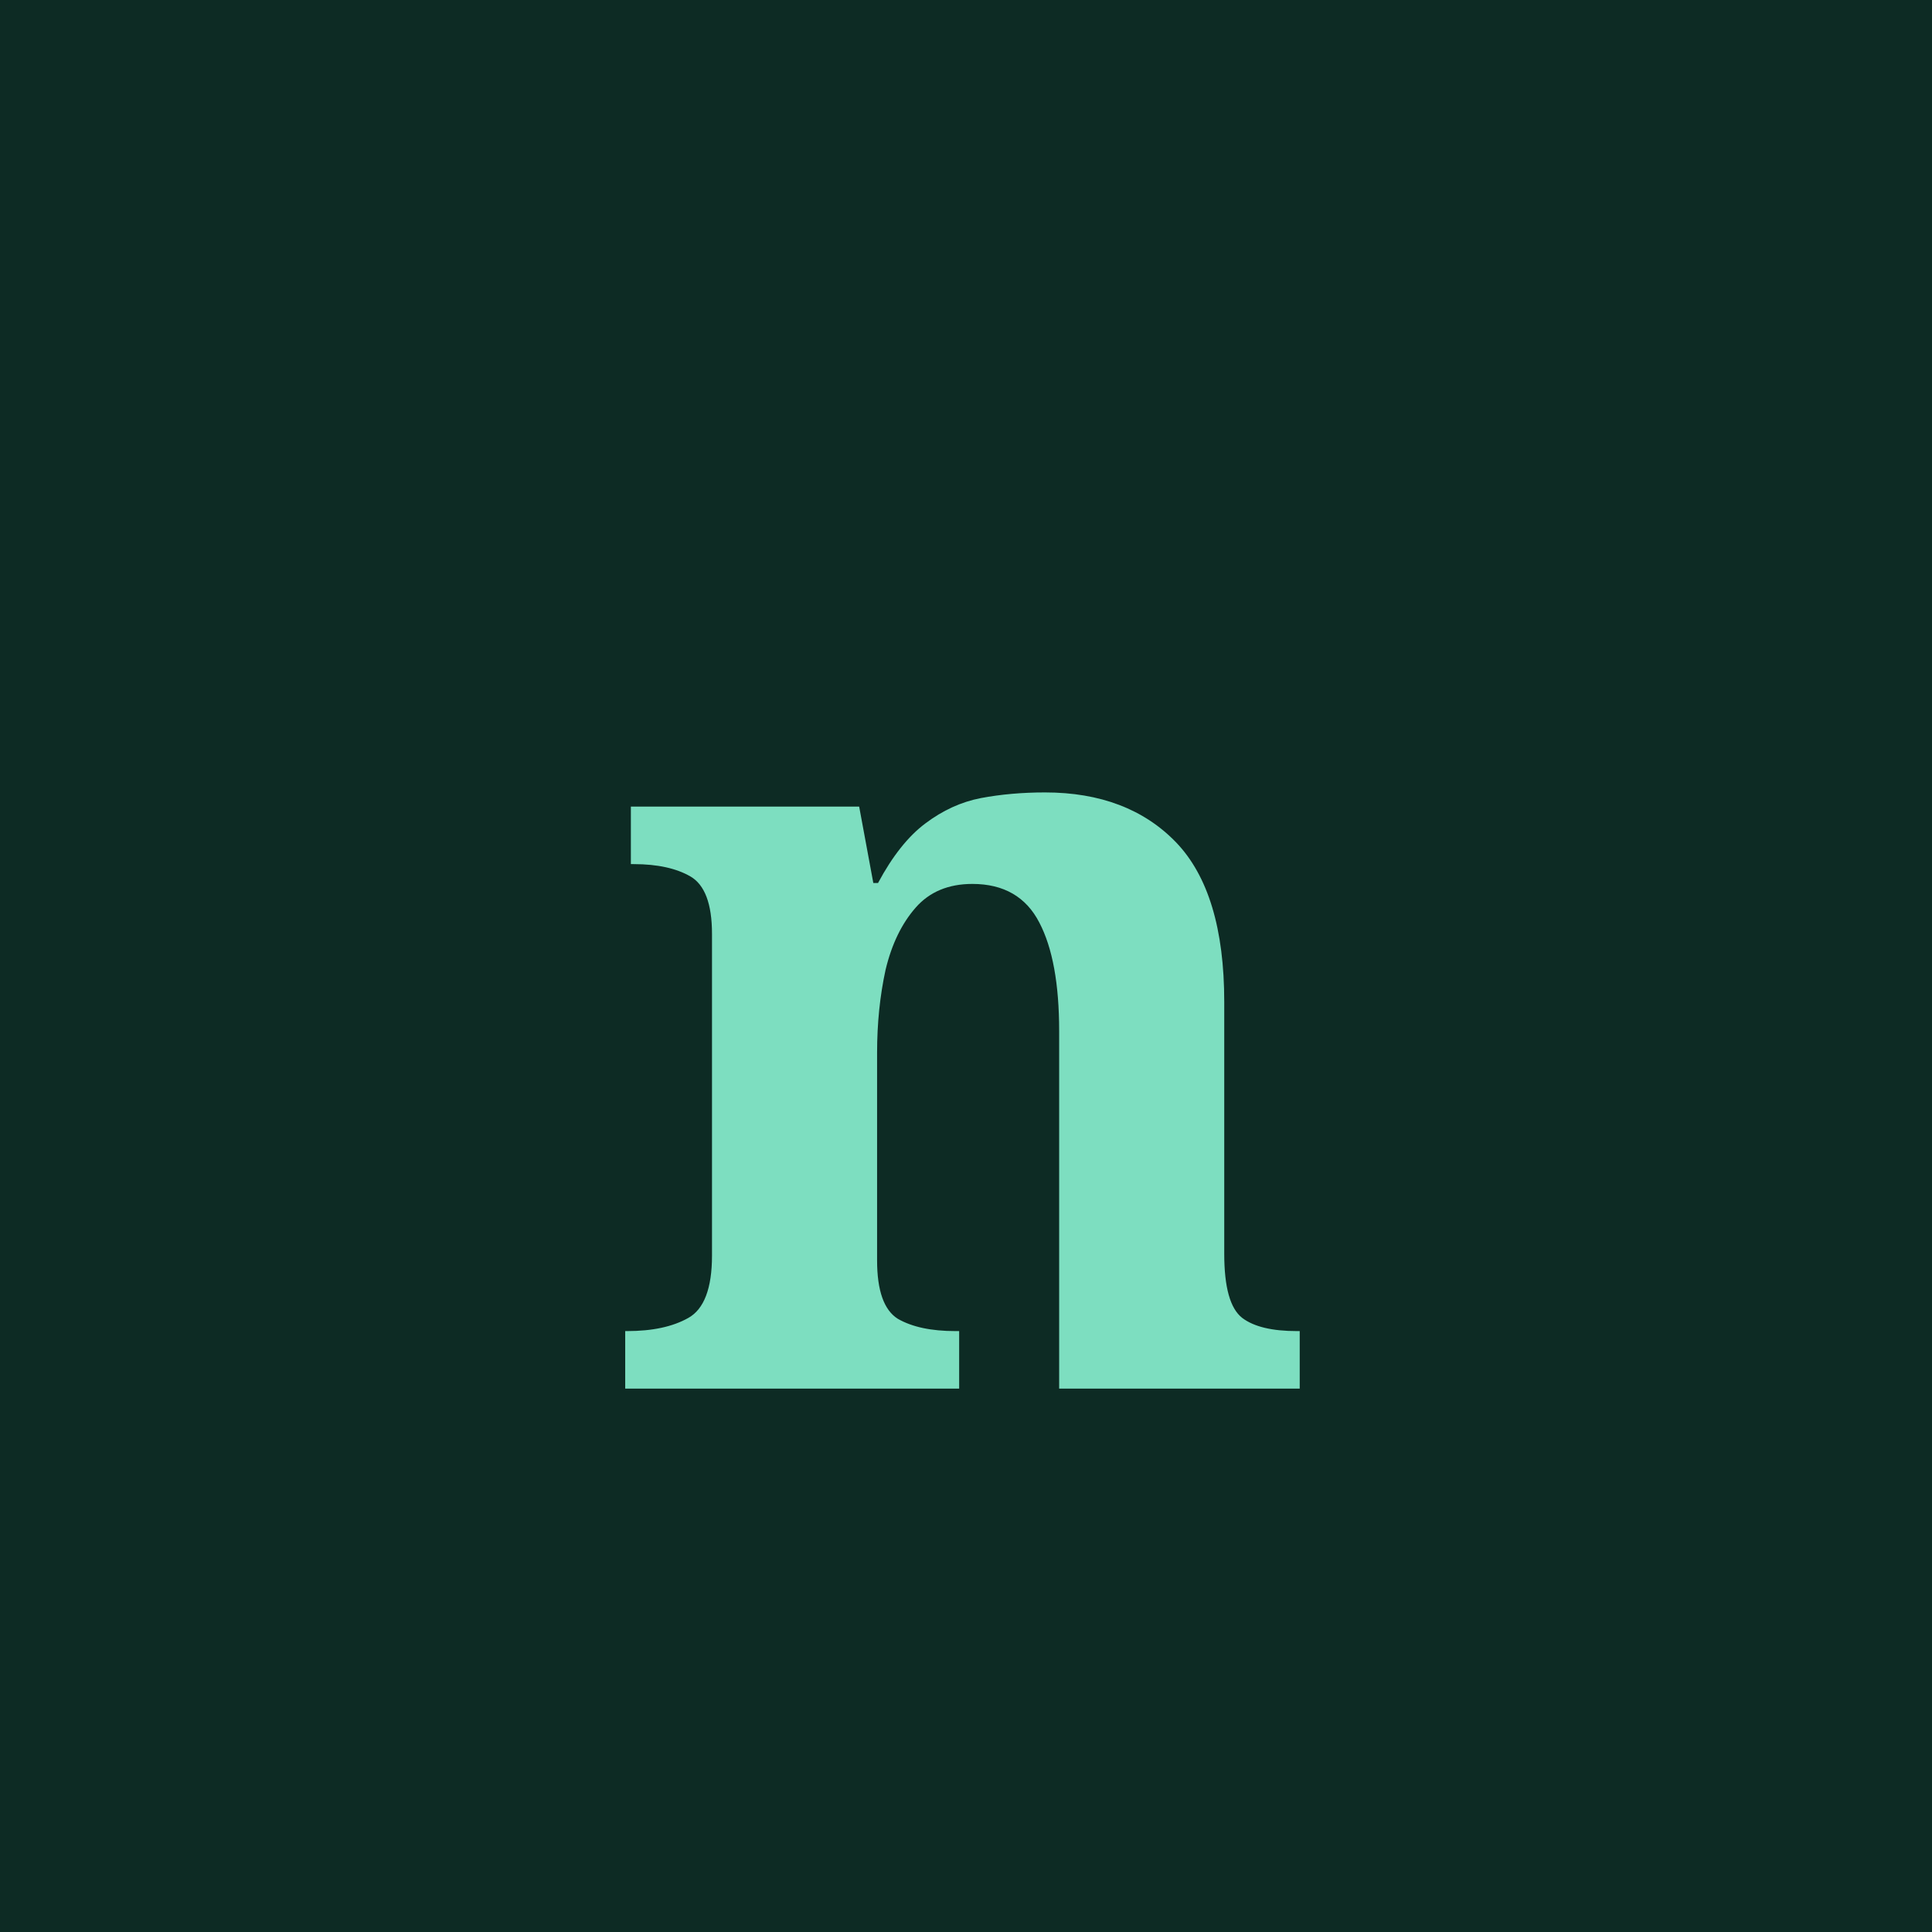
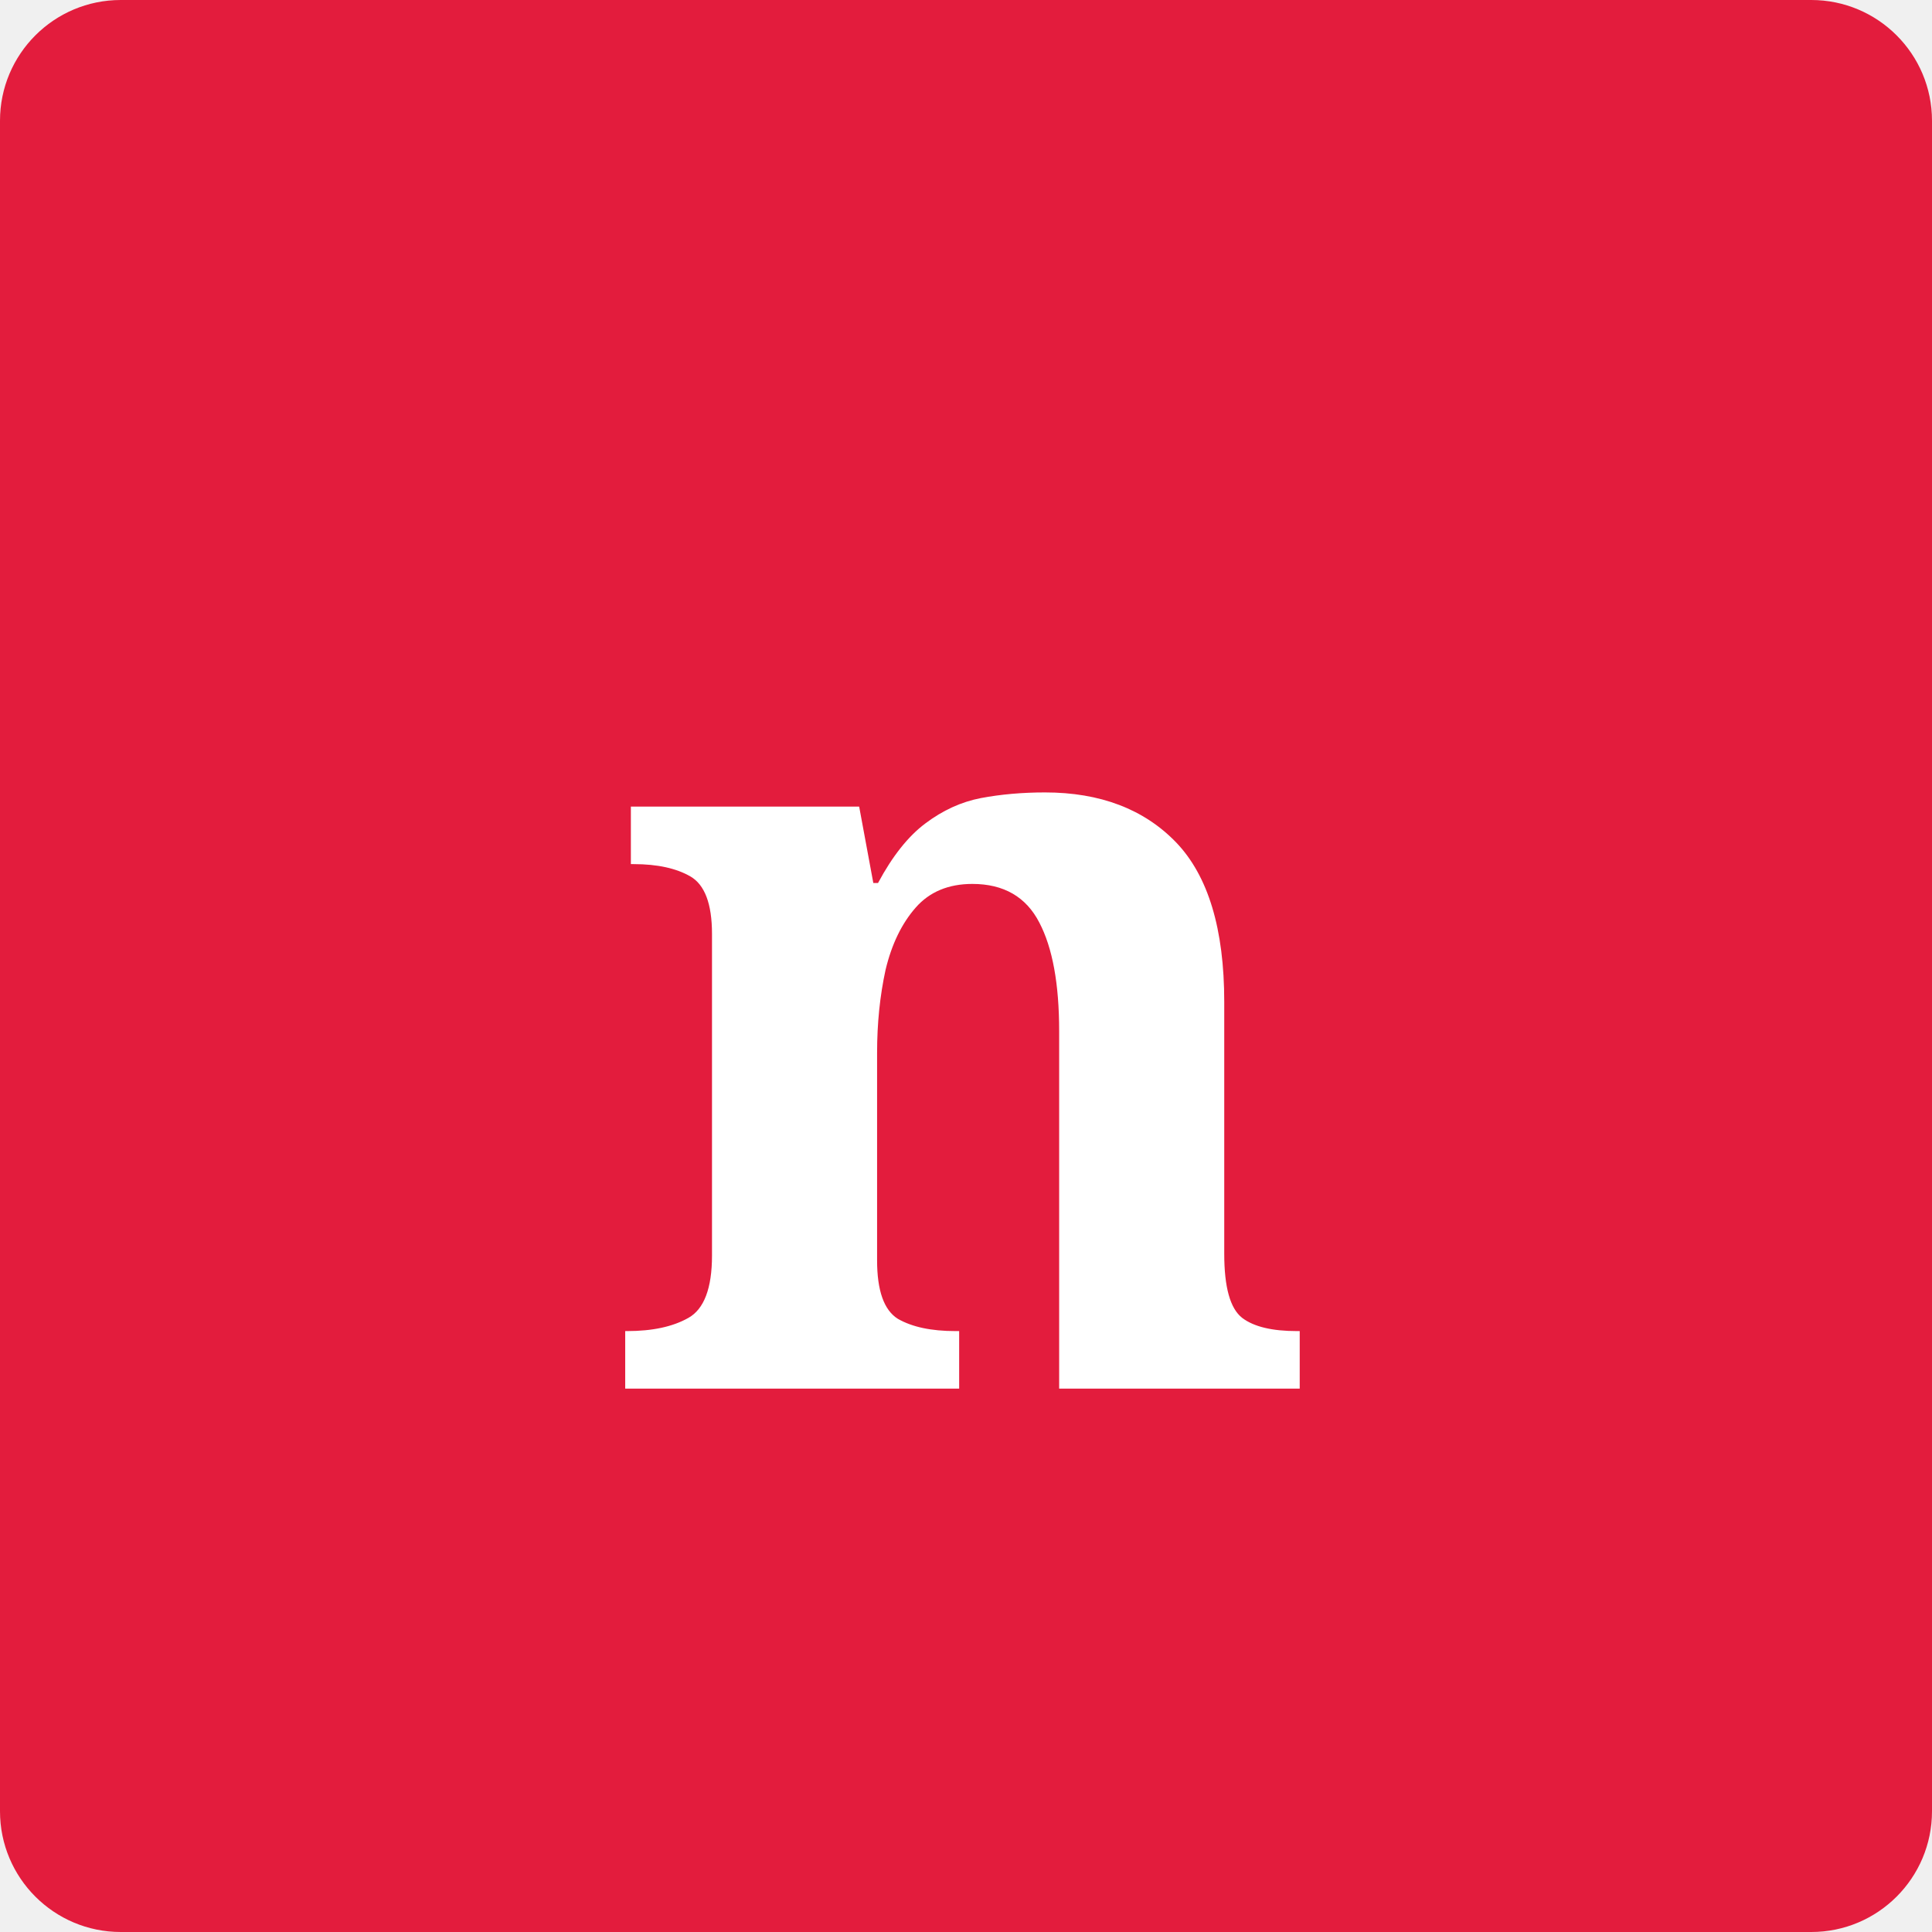
<svg xmlns="http://www.w3.org/2000/svg" viewBox="0 0 32 32" fill="none">
-   <rect width="32" height="32" fill="#0D2B24" />
-   <text x="16" y="23" text-anchor="middle" font-family="Georgia, serif" font-size="18" font-weight="700" fill="#7DDEC0">n</text>
+   <rect width="32" height="32" rx="2" fill="#E31C3D" />
+   <text x="16" y="23" text-anchor="middle" font-family="Georgia, serif" font-size="18" font-weight="700" fill="#FFFFFF">n</text>
</svg>
